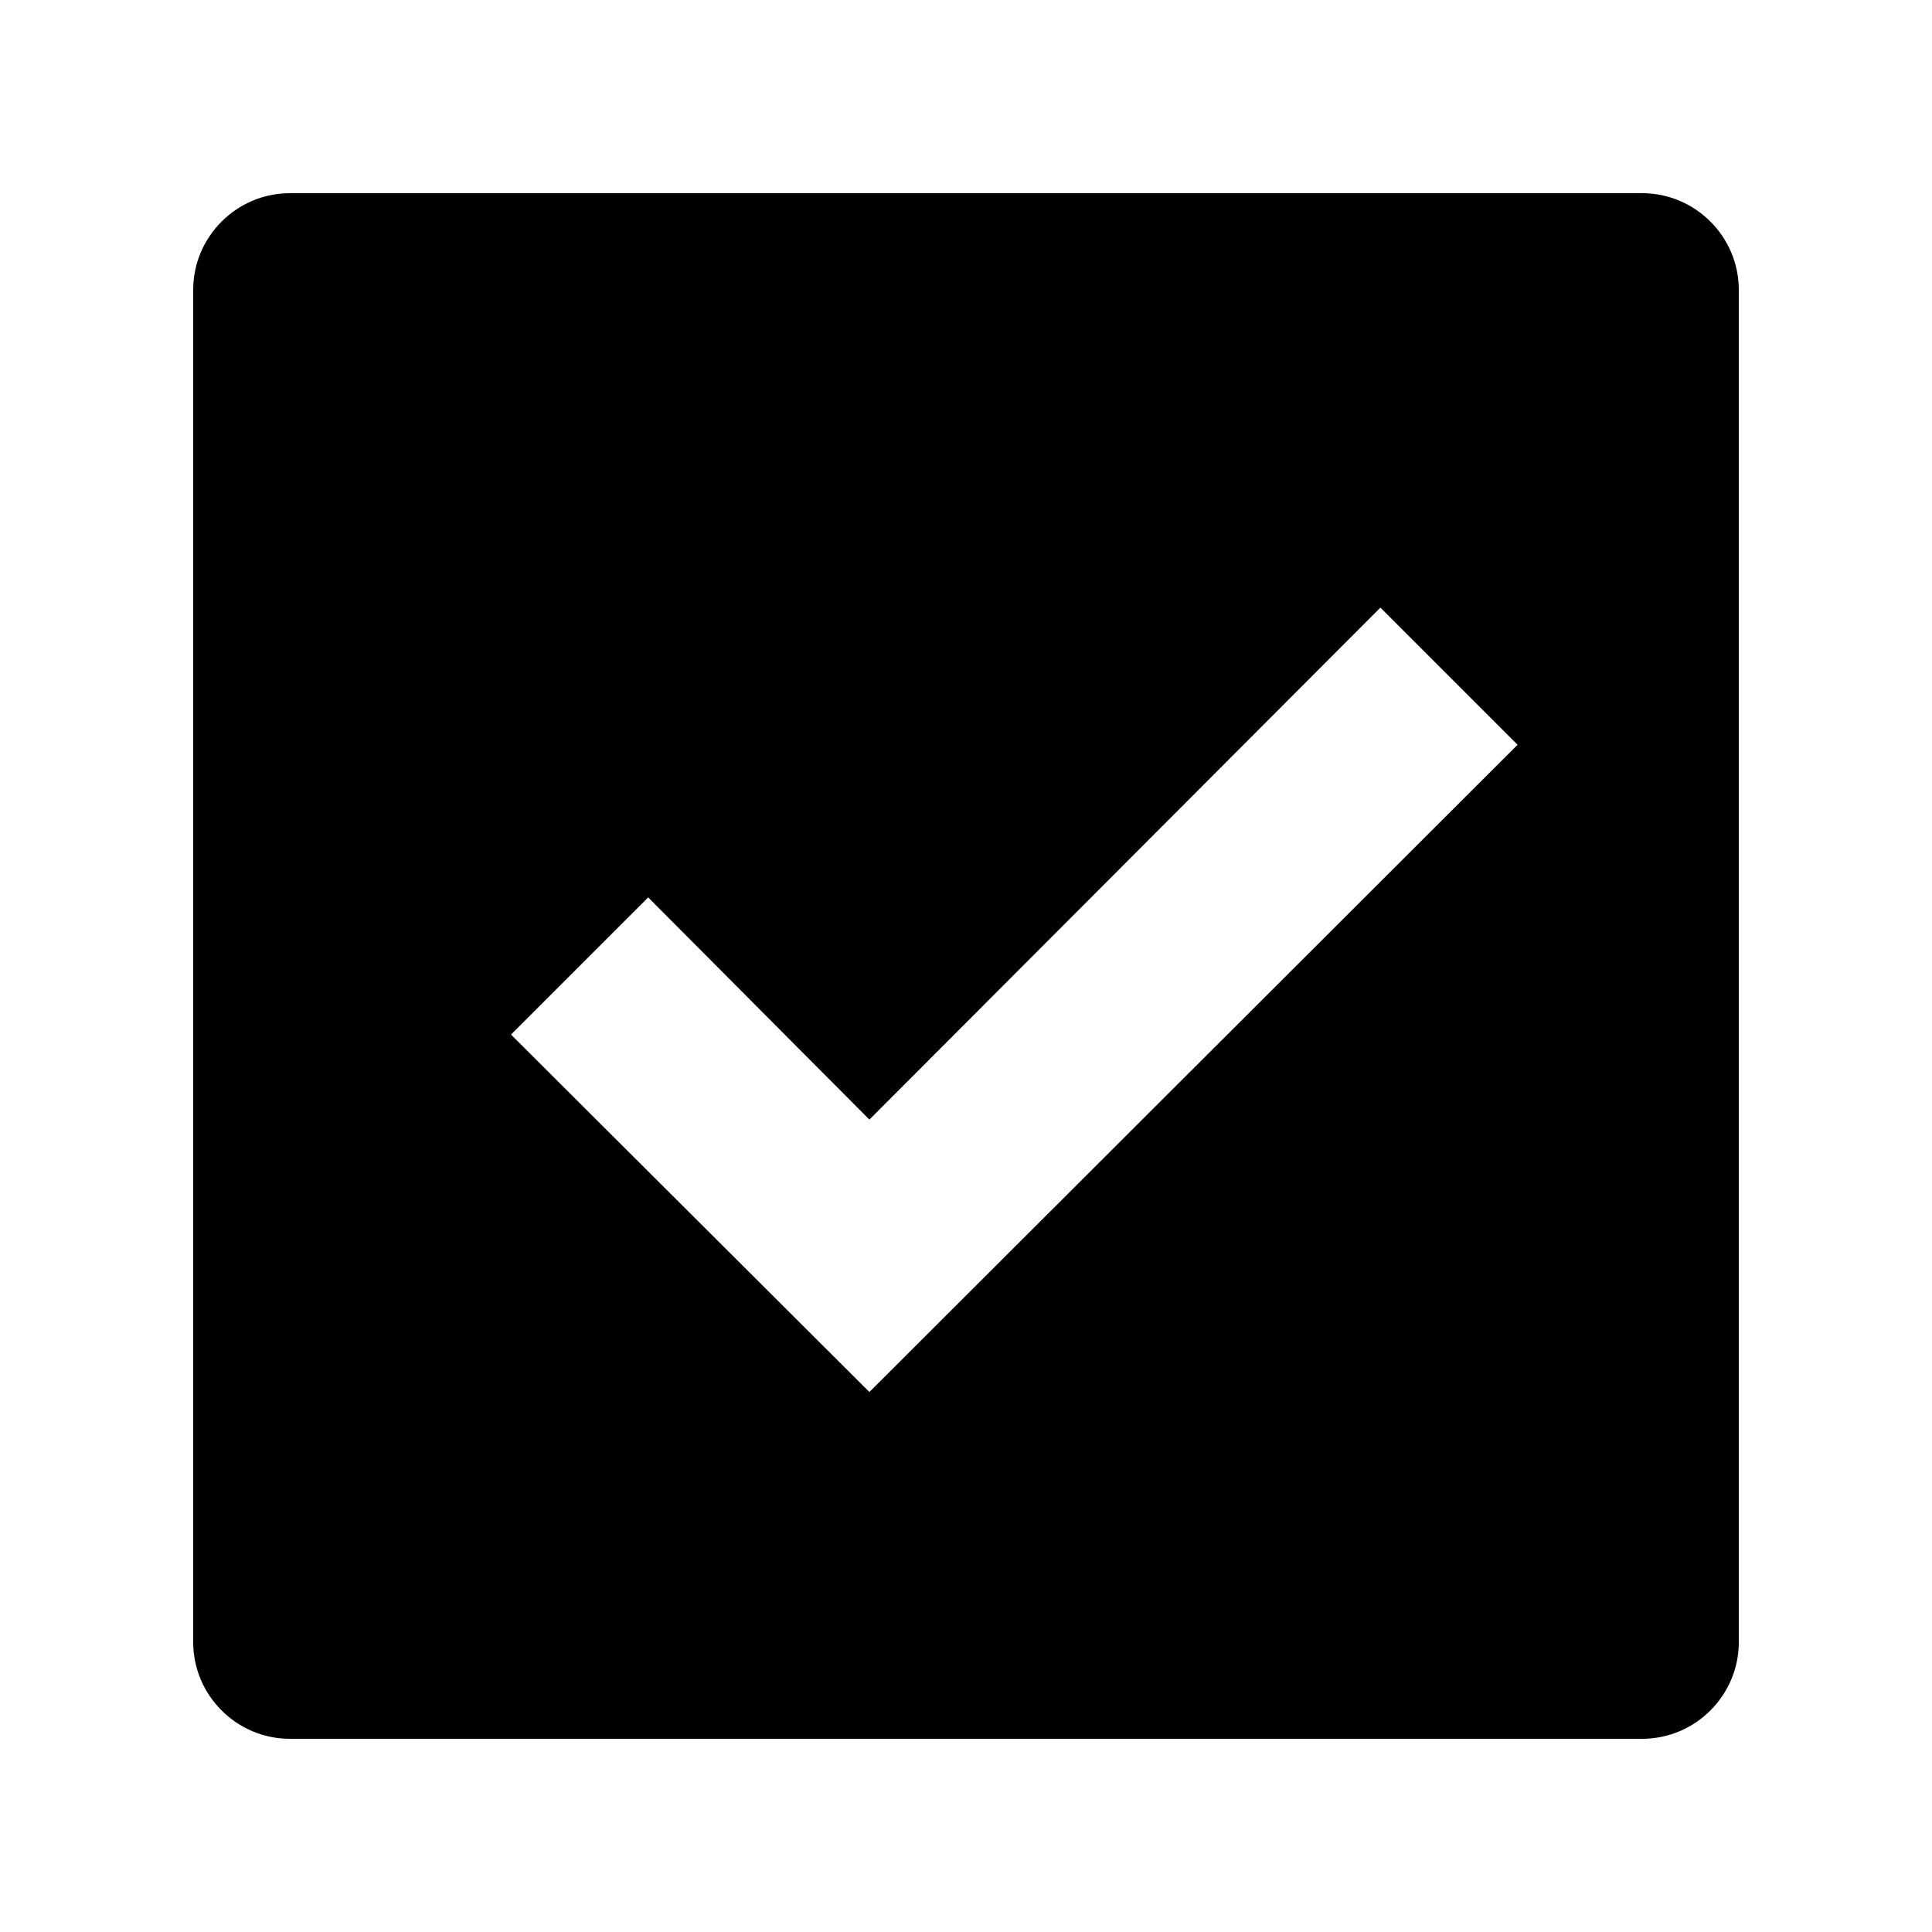
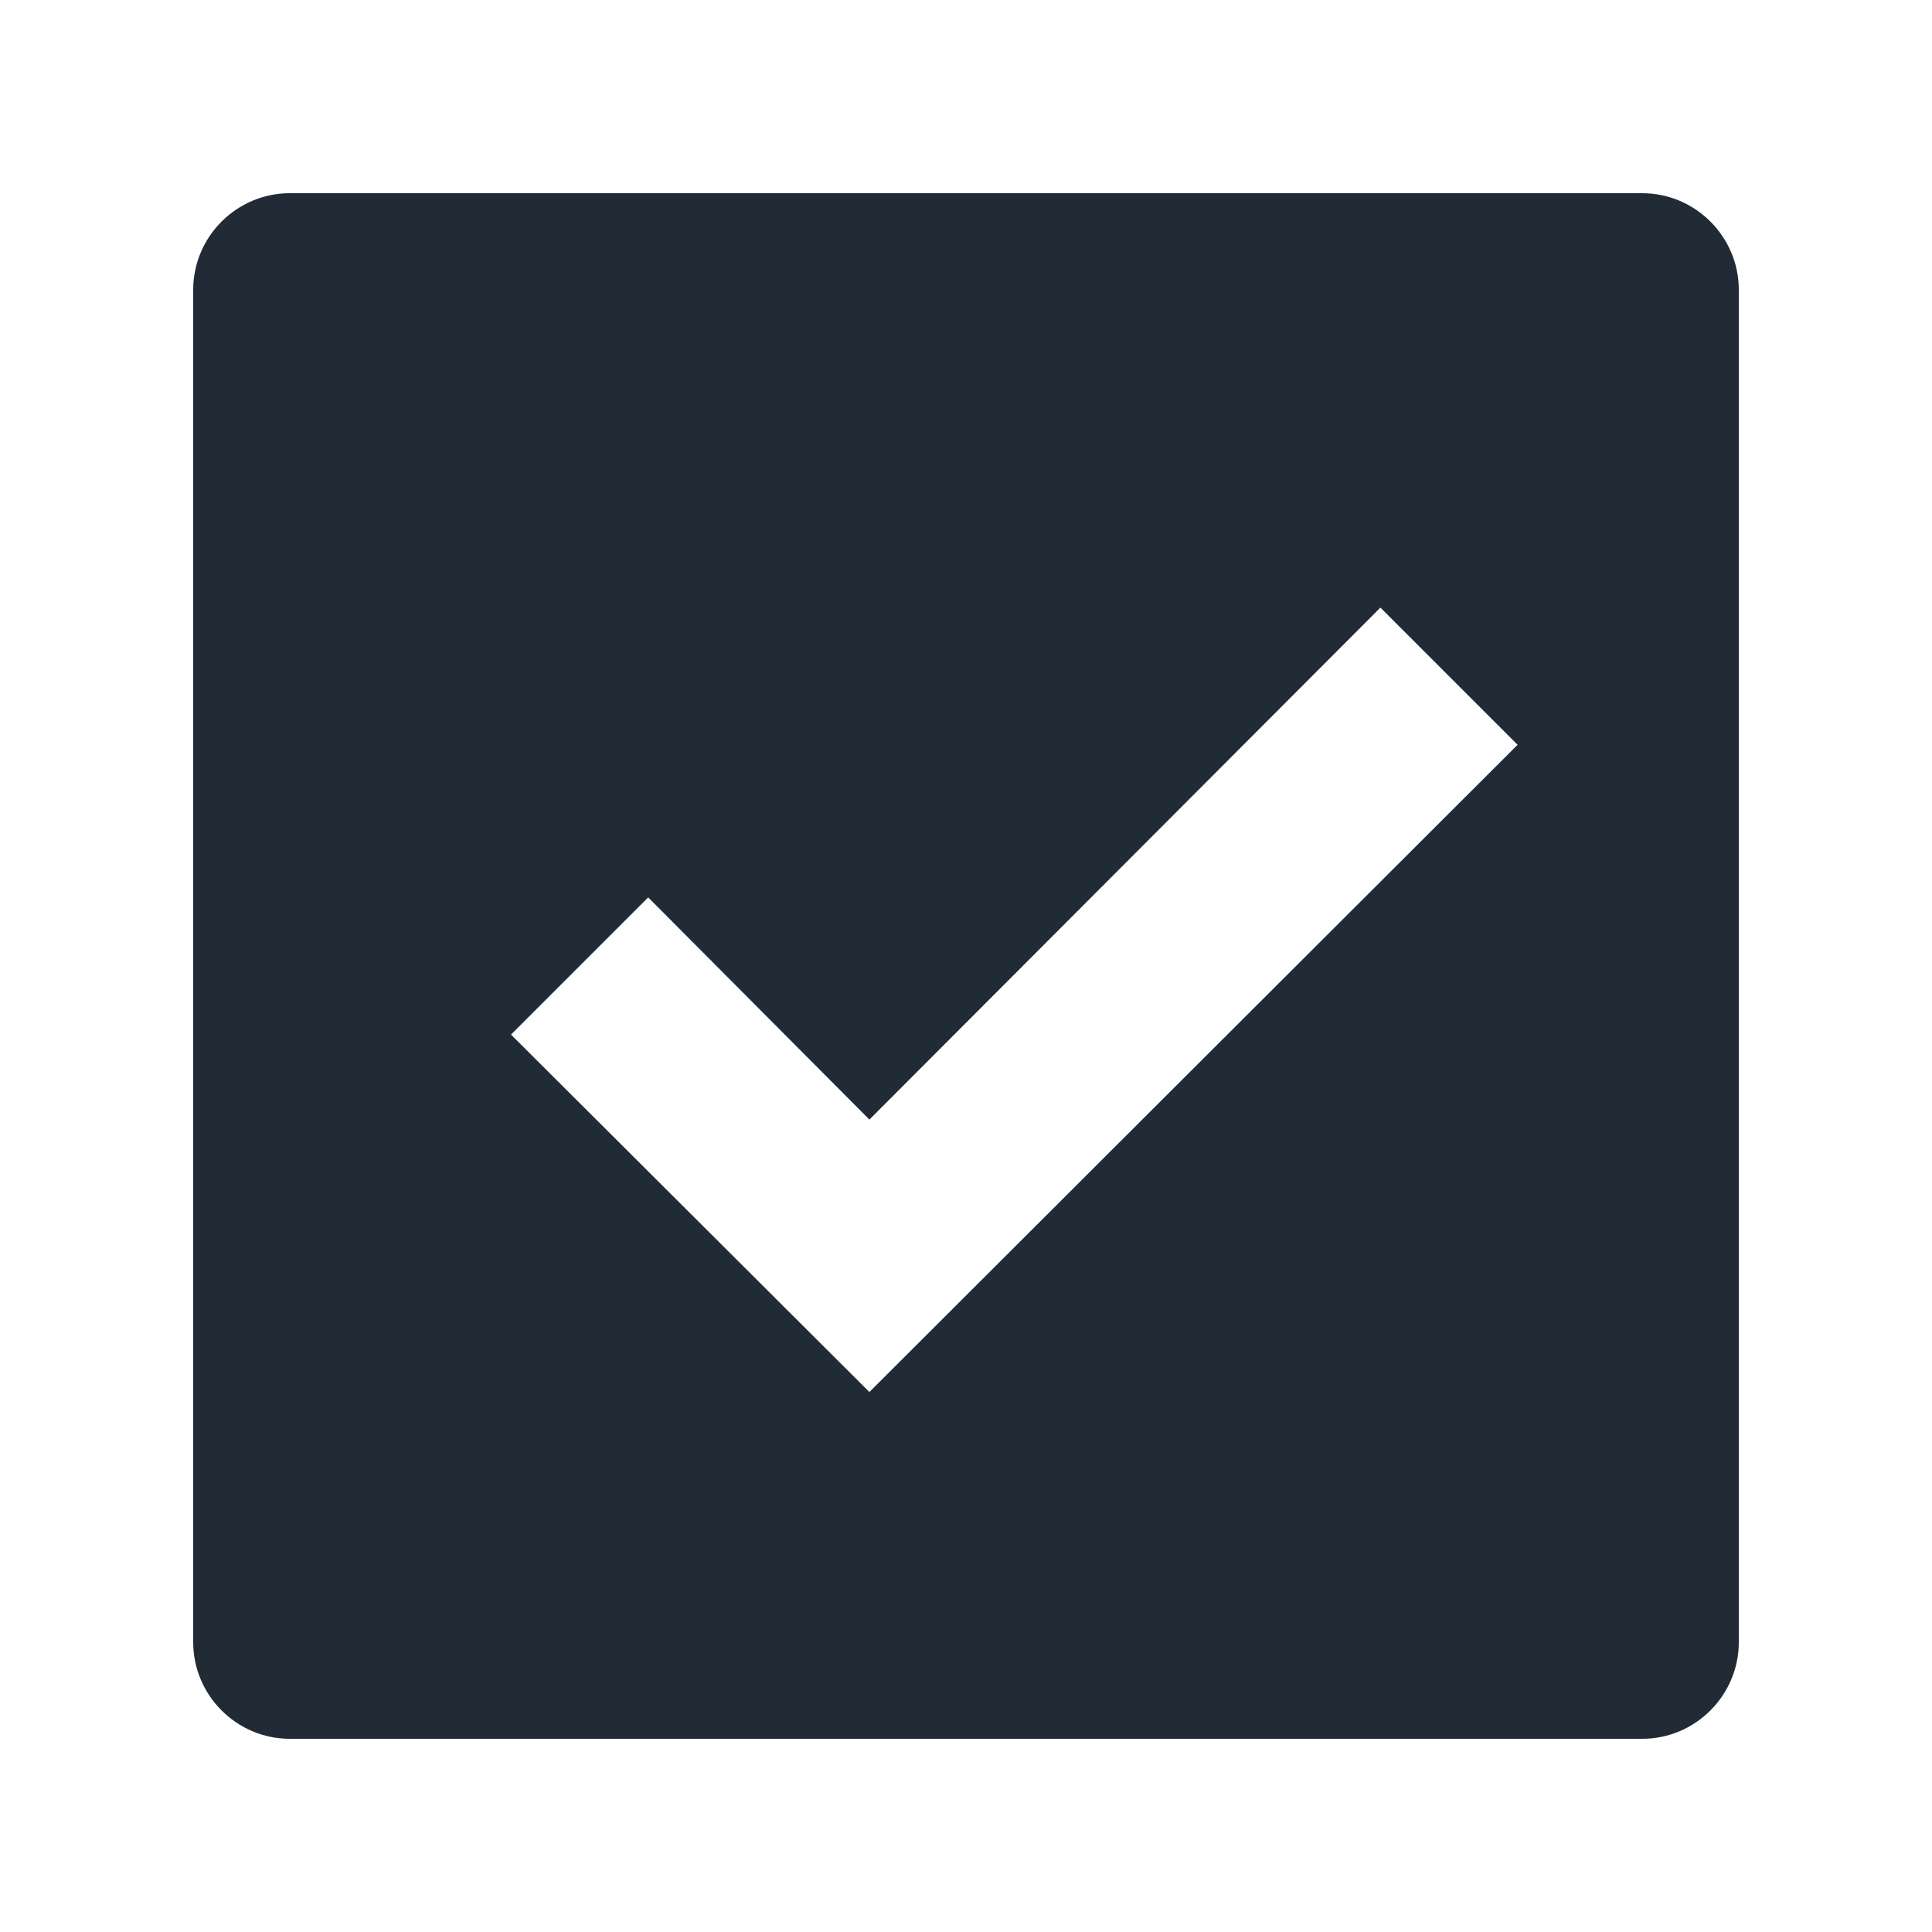
<svg xmlns="http://www.w3.org/2000/svg" viewBox="0 0 20 20">
-   <path d="M9 14.41l-3.71-3.7 1.42-1.42L9 11.59l5.29-5.3 1.42 1.42L9 14.41zM17 2H3c-.55 0-1 .45-1 1v14c0 .55.45 1 1 1h14c.55 0 1-.45 1-1V3c0-.55-.45-1-1-1z" />
+   <path d="M9 14.41l-3.71-3.7 1.42-1.42L9 11.59l5.29-5.3 1.42 1.42L9 14.41zM17 2H3c-.55 0-1 .45-1 1v14c0 .55.45 1 1 1h14c.55 0 1-.45 1-1V3c0-.55-.45-1-1-1z" fill="#212B36" />
</svg>
